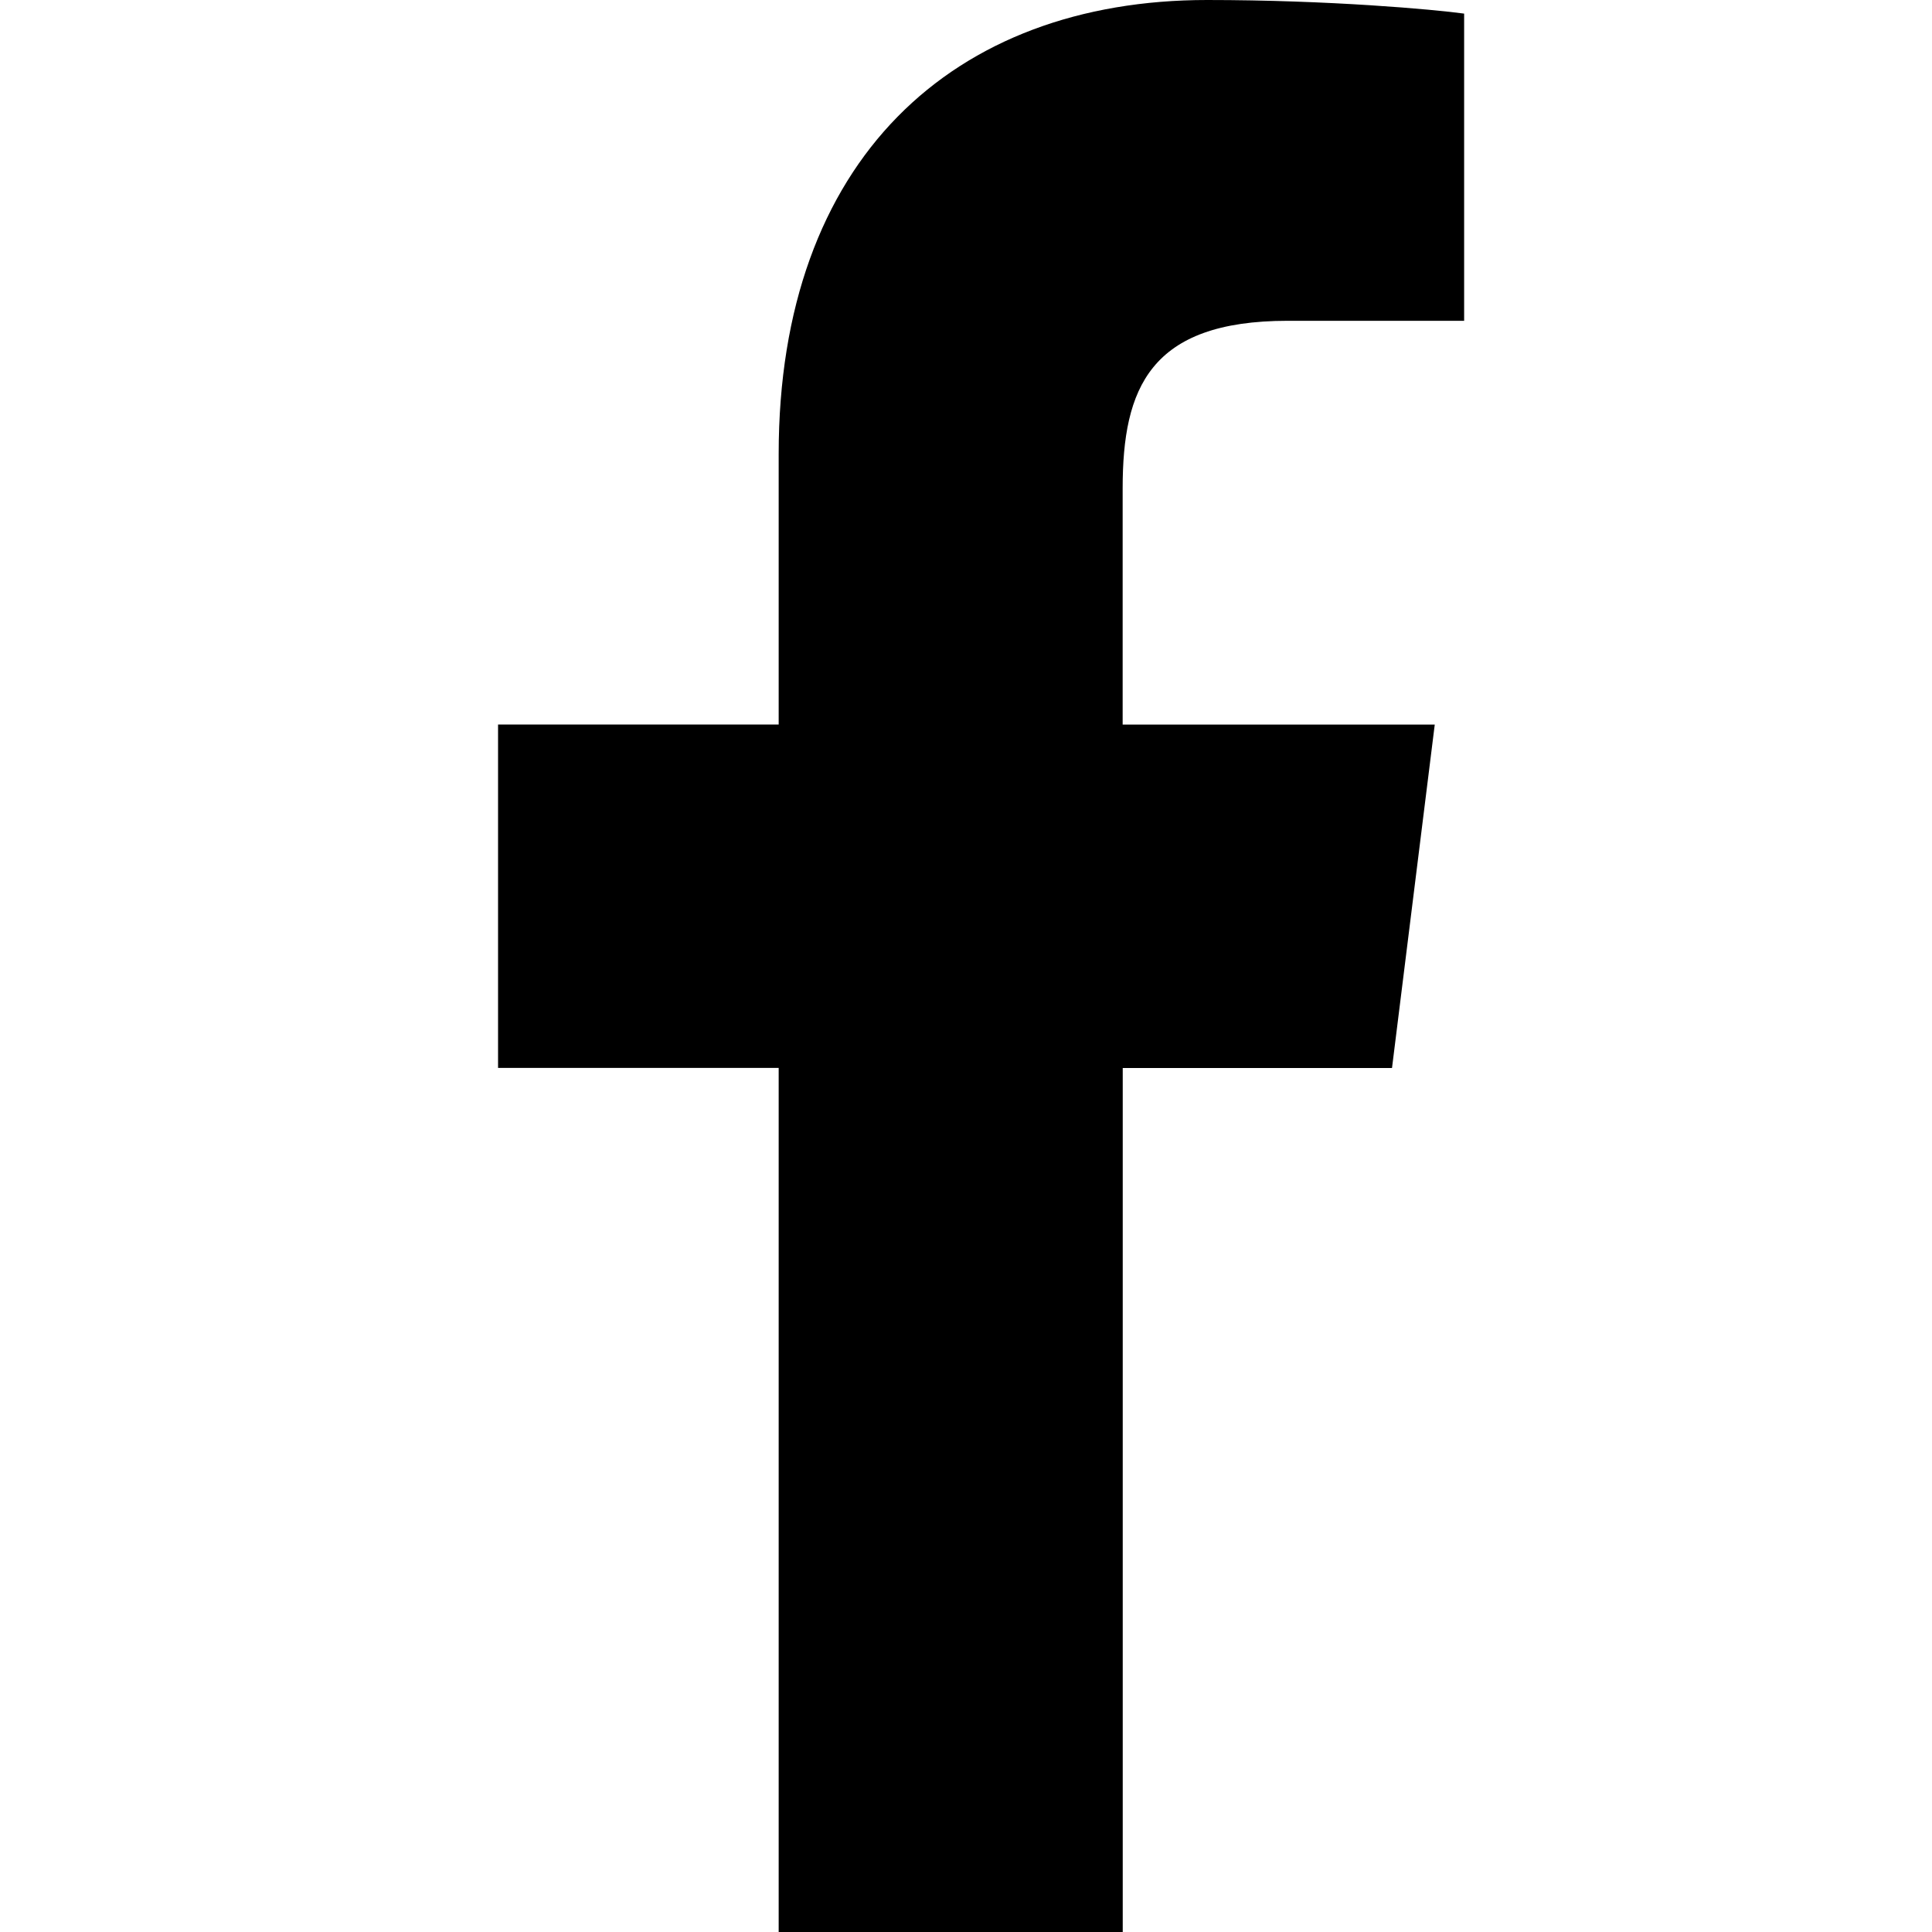
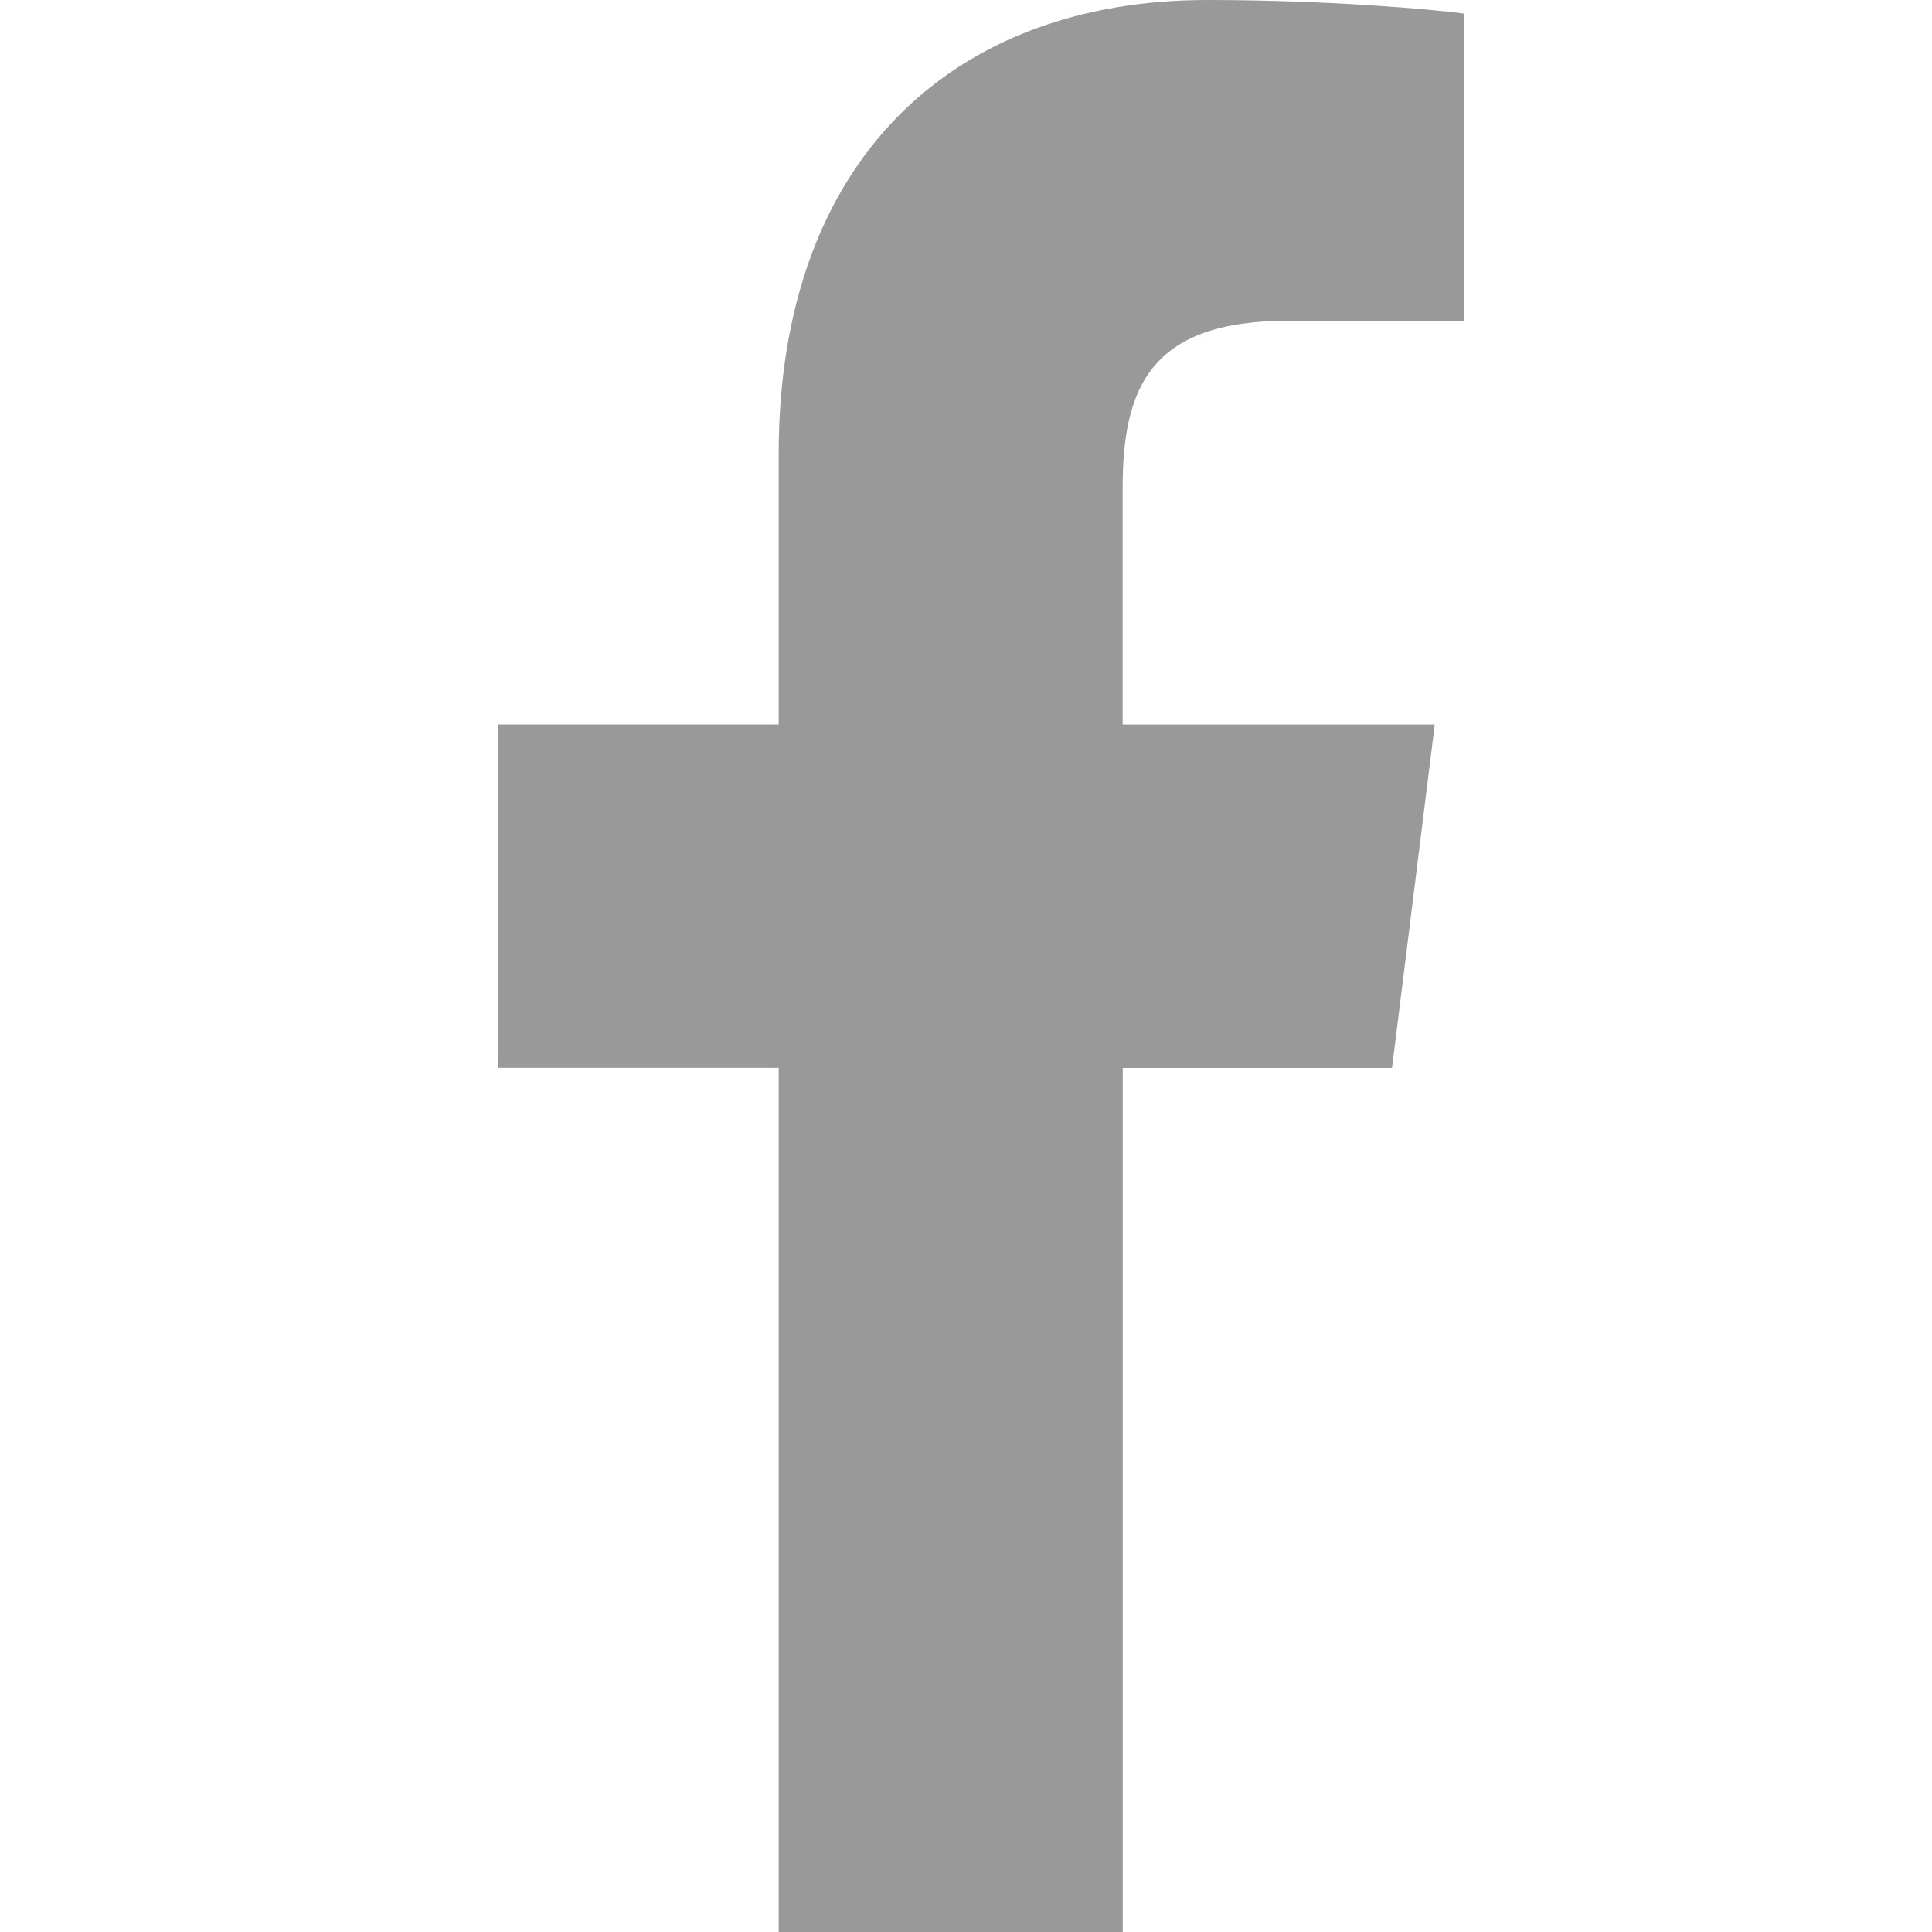
- <svg xmlns="http://www.w3.org/2000/svg" id="Bold" enable-background="new 0 0 24 24" height="512" viewBox="0 0 24 24" width="512">
-   <path d="m15.997 3.985h2.191v-3.816c-.378-.052-1.678-.169-3.192-.169-3.159 0-5.323 1.987-5.323 5.639v3.361h-3.486v4.266h3.486v10.734h4.274v-10.733h3.345l.531-4.266h-3.877v-2.939c.001-1.233.333-2.077 2.051-2.077z" />
+ <svg xmlns="http://www.w3.org/2000/svg" version="1.1" width="512" height="512" x="0" y="0" viewBox="0 0 24 24" style="enable-background:new 0 0 512 512" xml:space="preserve" class="">
+   <g>
+     <path d="m15.997 3.985h2.191v-3.816c-.378-.052-1.678-.169-3.192-.169-3.159 0-5.323 1.987-5.323 5.639v3.361h-3.486v4.266h3.486v10.734h4.274v-10.733h3.345l.531-4.266h-3.877v-2.939c.001-1.233.333-2.077 2.051-2.077z" fill="#999999" data-original="#000000" style="" class="" />
+   </g>
</svg>
